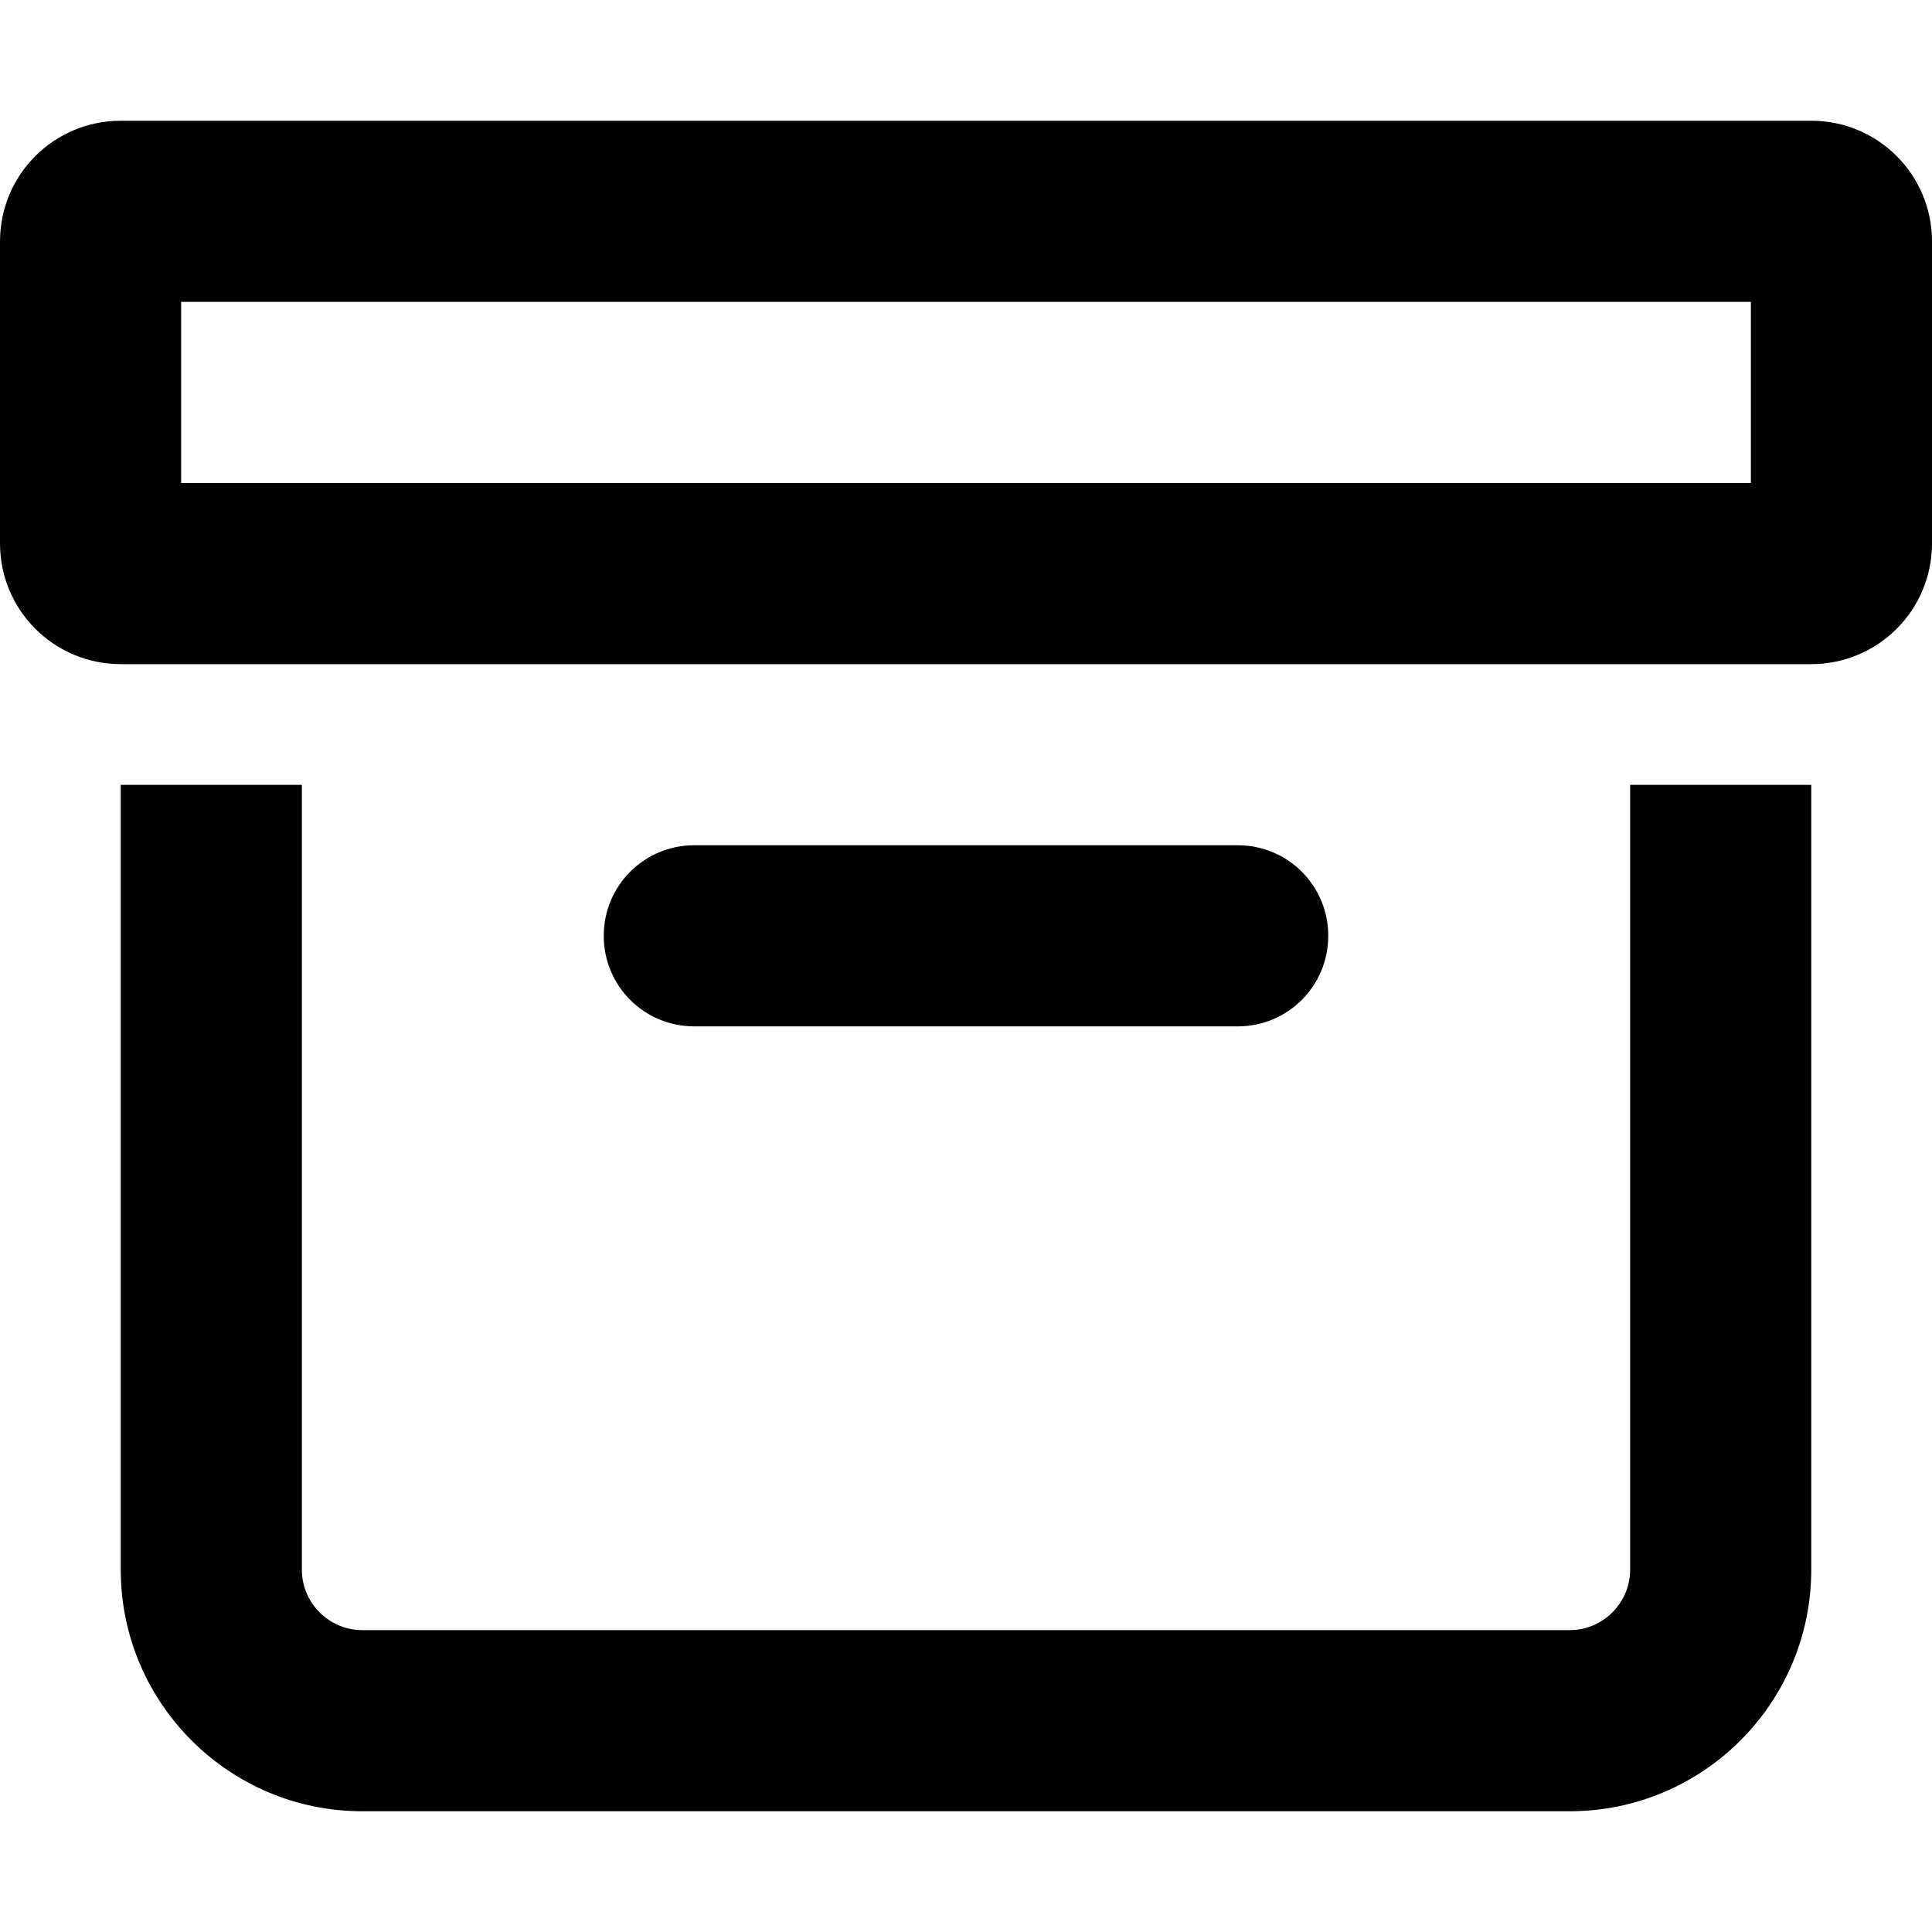
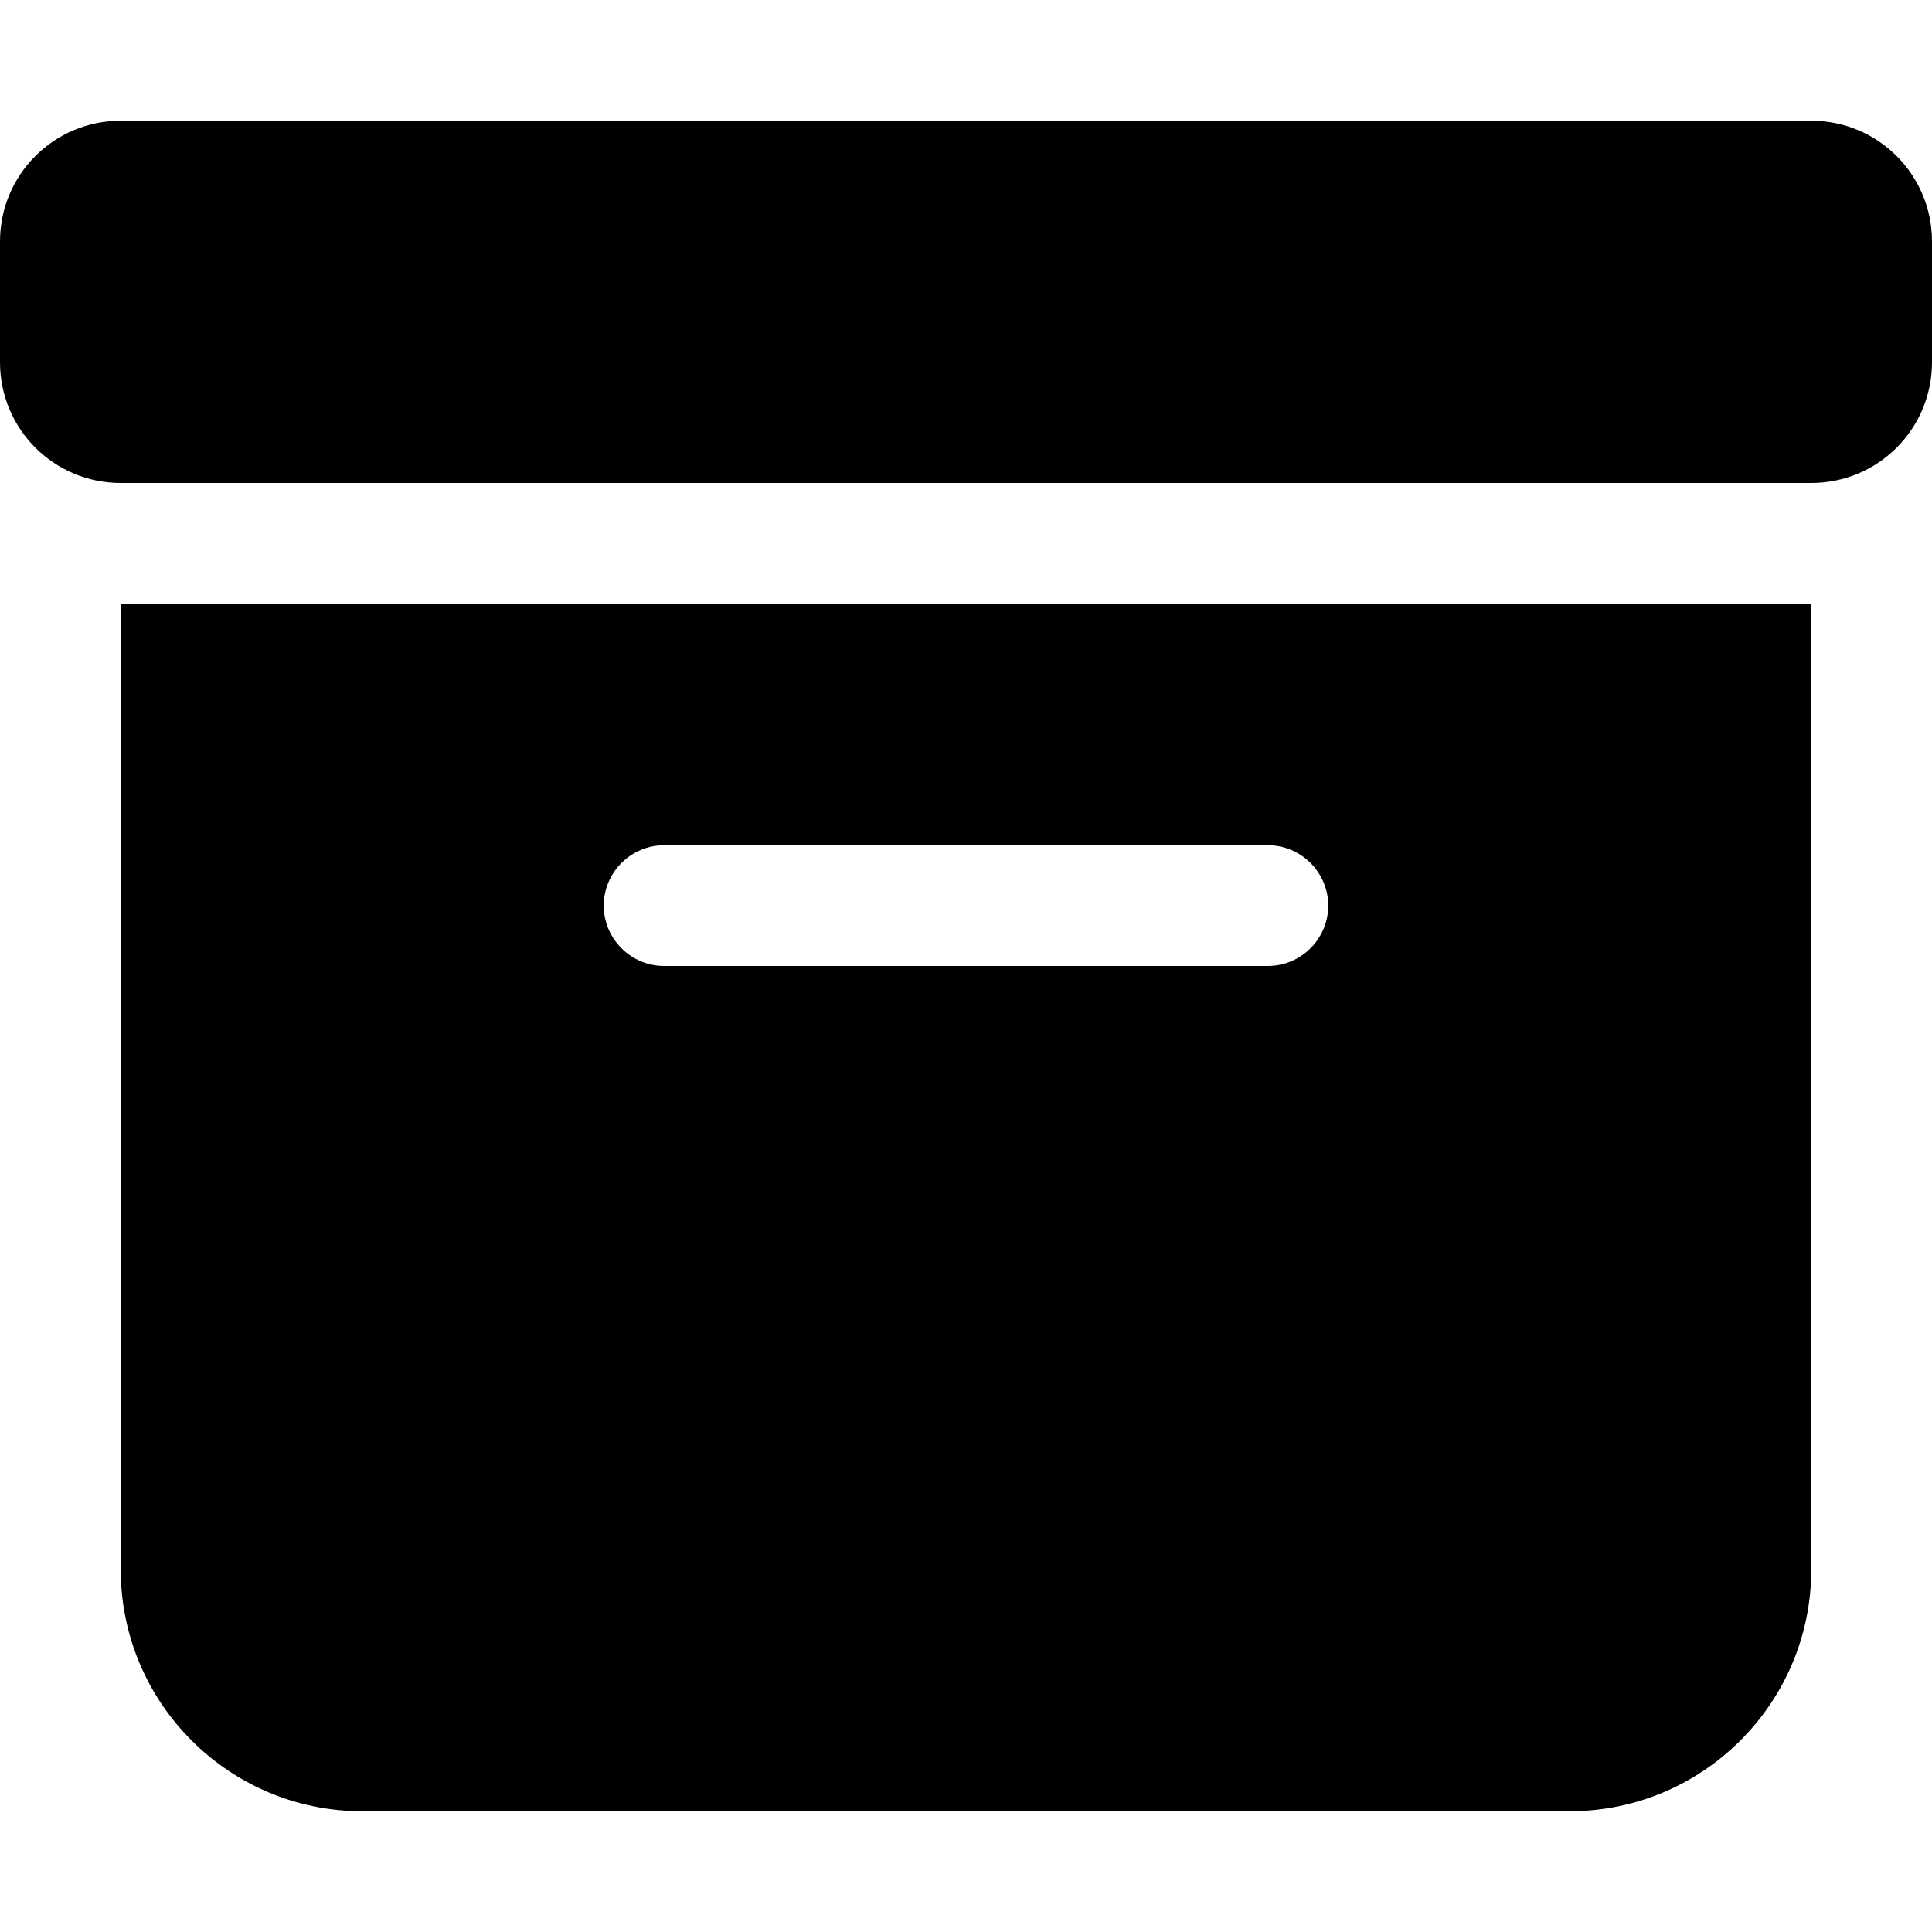
<svg xmlns="http://www.w3.org/2000/svg" viewBox="0 0 512 512">
-   <path d="M48 80v48H464V80H48zM32 32H480c17.7 0 32 14.3 32 32v80c0 17.7-14.3 32-32 32H32c-17.7 0-32-14.3-32-32V64C0 46.3 14.3 32 32 32zM160 248c0-13.3 10.7-24 24-24H328c13.3 0 24 10.7 24 24s-10.7 24-24 24H184c-13.3 0-24-10.7-24-24zM32 416V208H80V416c0 8.8 7.2 16 16 16H416c8.8 0 16-7.2 16-16V208h48V416c0 35.3-28.7 64-64 64H96c-35.3 0-64-28.7-64-64z" />
+   <path d="M32 32H480c17.7 0 32 14.3 32 32V96c0 17.7-14.3 32-32 32H32C14.3 128 0 113.7 0 96V64C0 46.3 14.3 32 32 32zm0 128H480V416c0 35.3-28.7 64-64 64H96c-35.3 0-64-28.7-64-64V160zm128 80c0 8.8 7.2 16 16 16H336c8.8 0 16-7.2 16-16s-7.2-16-16-16H176c-8.8 0-16 7.2-16 16z" />
</svg>
